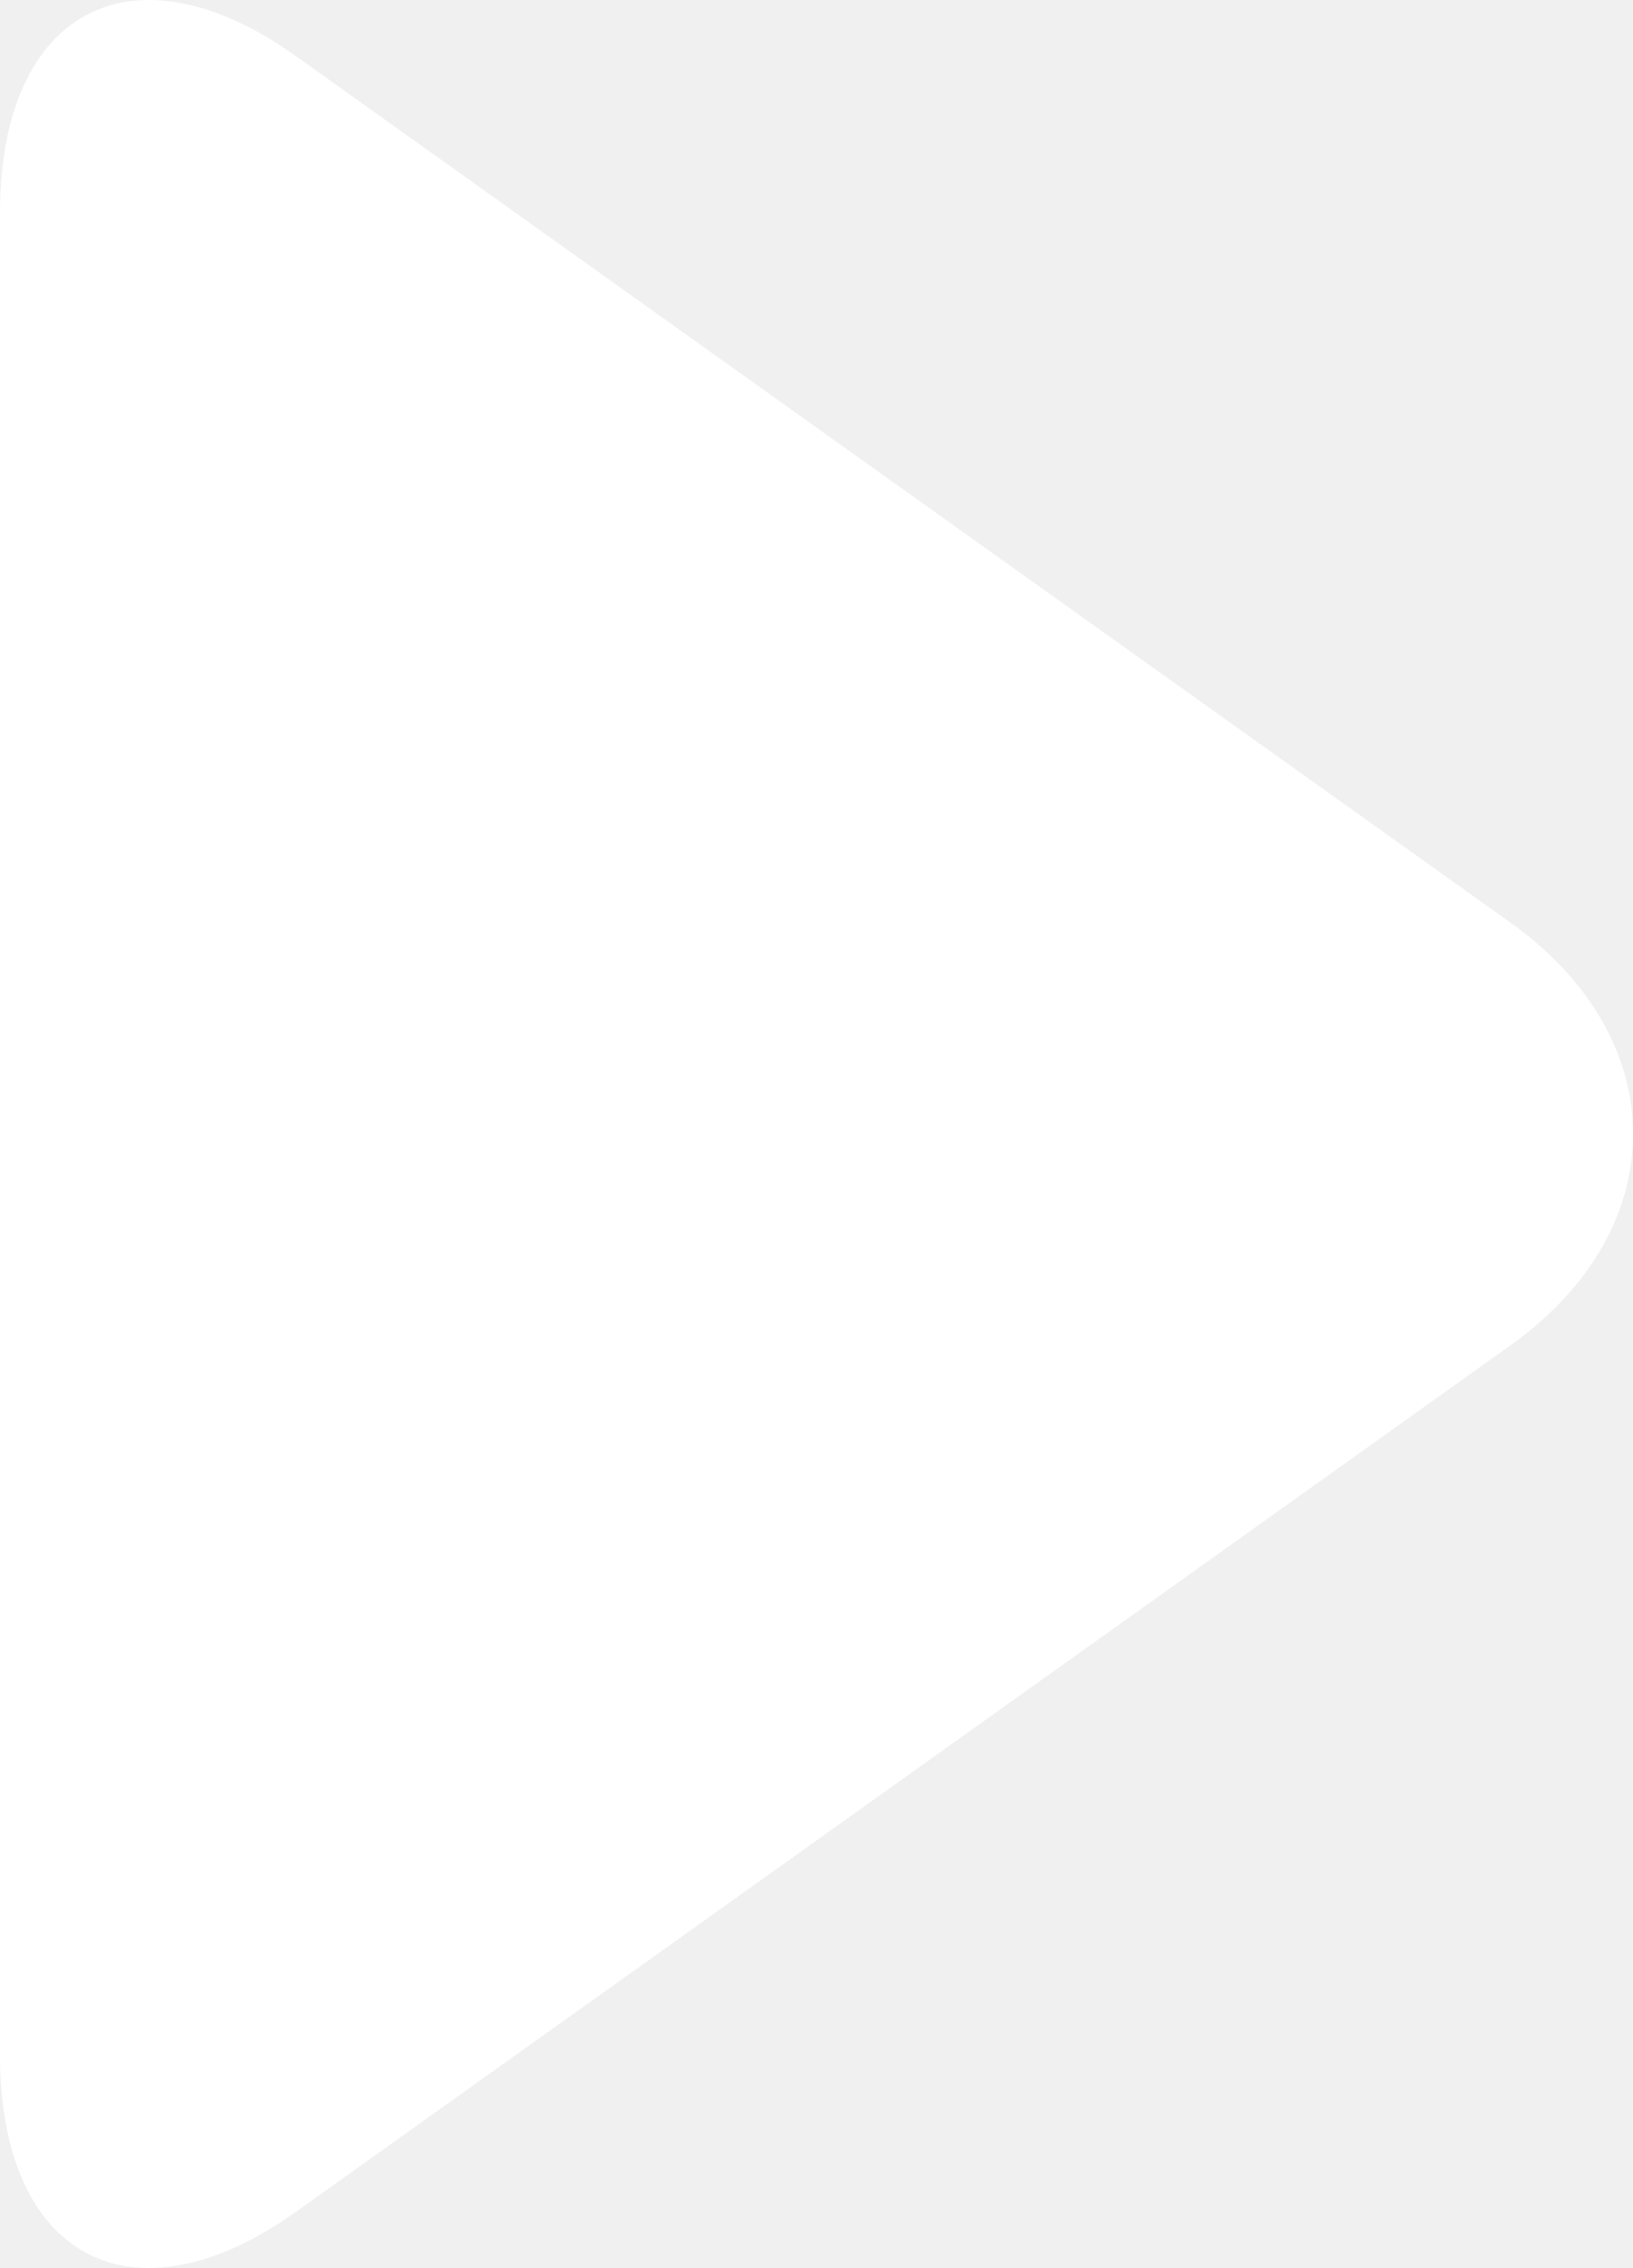
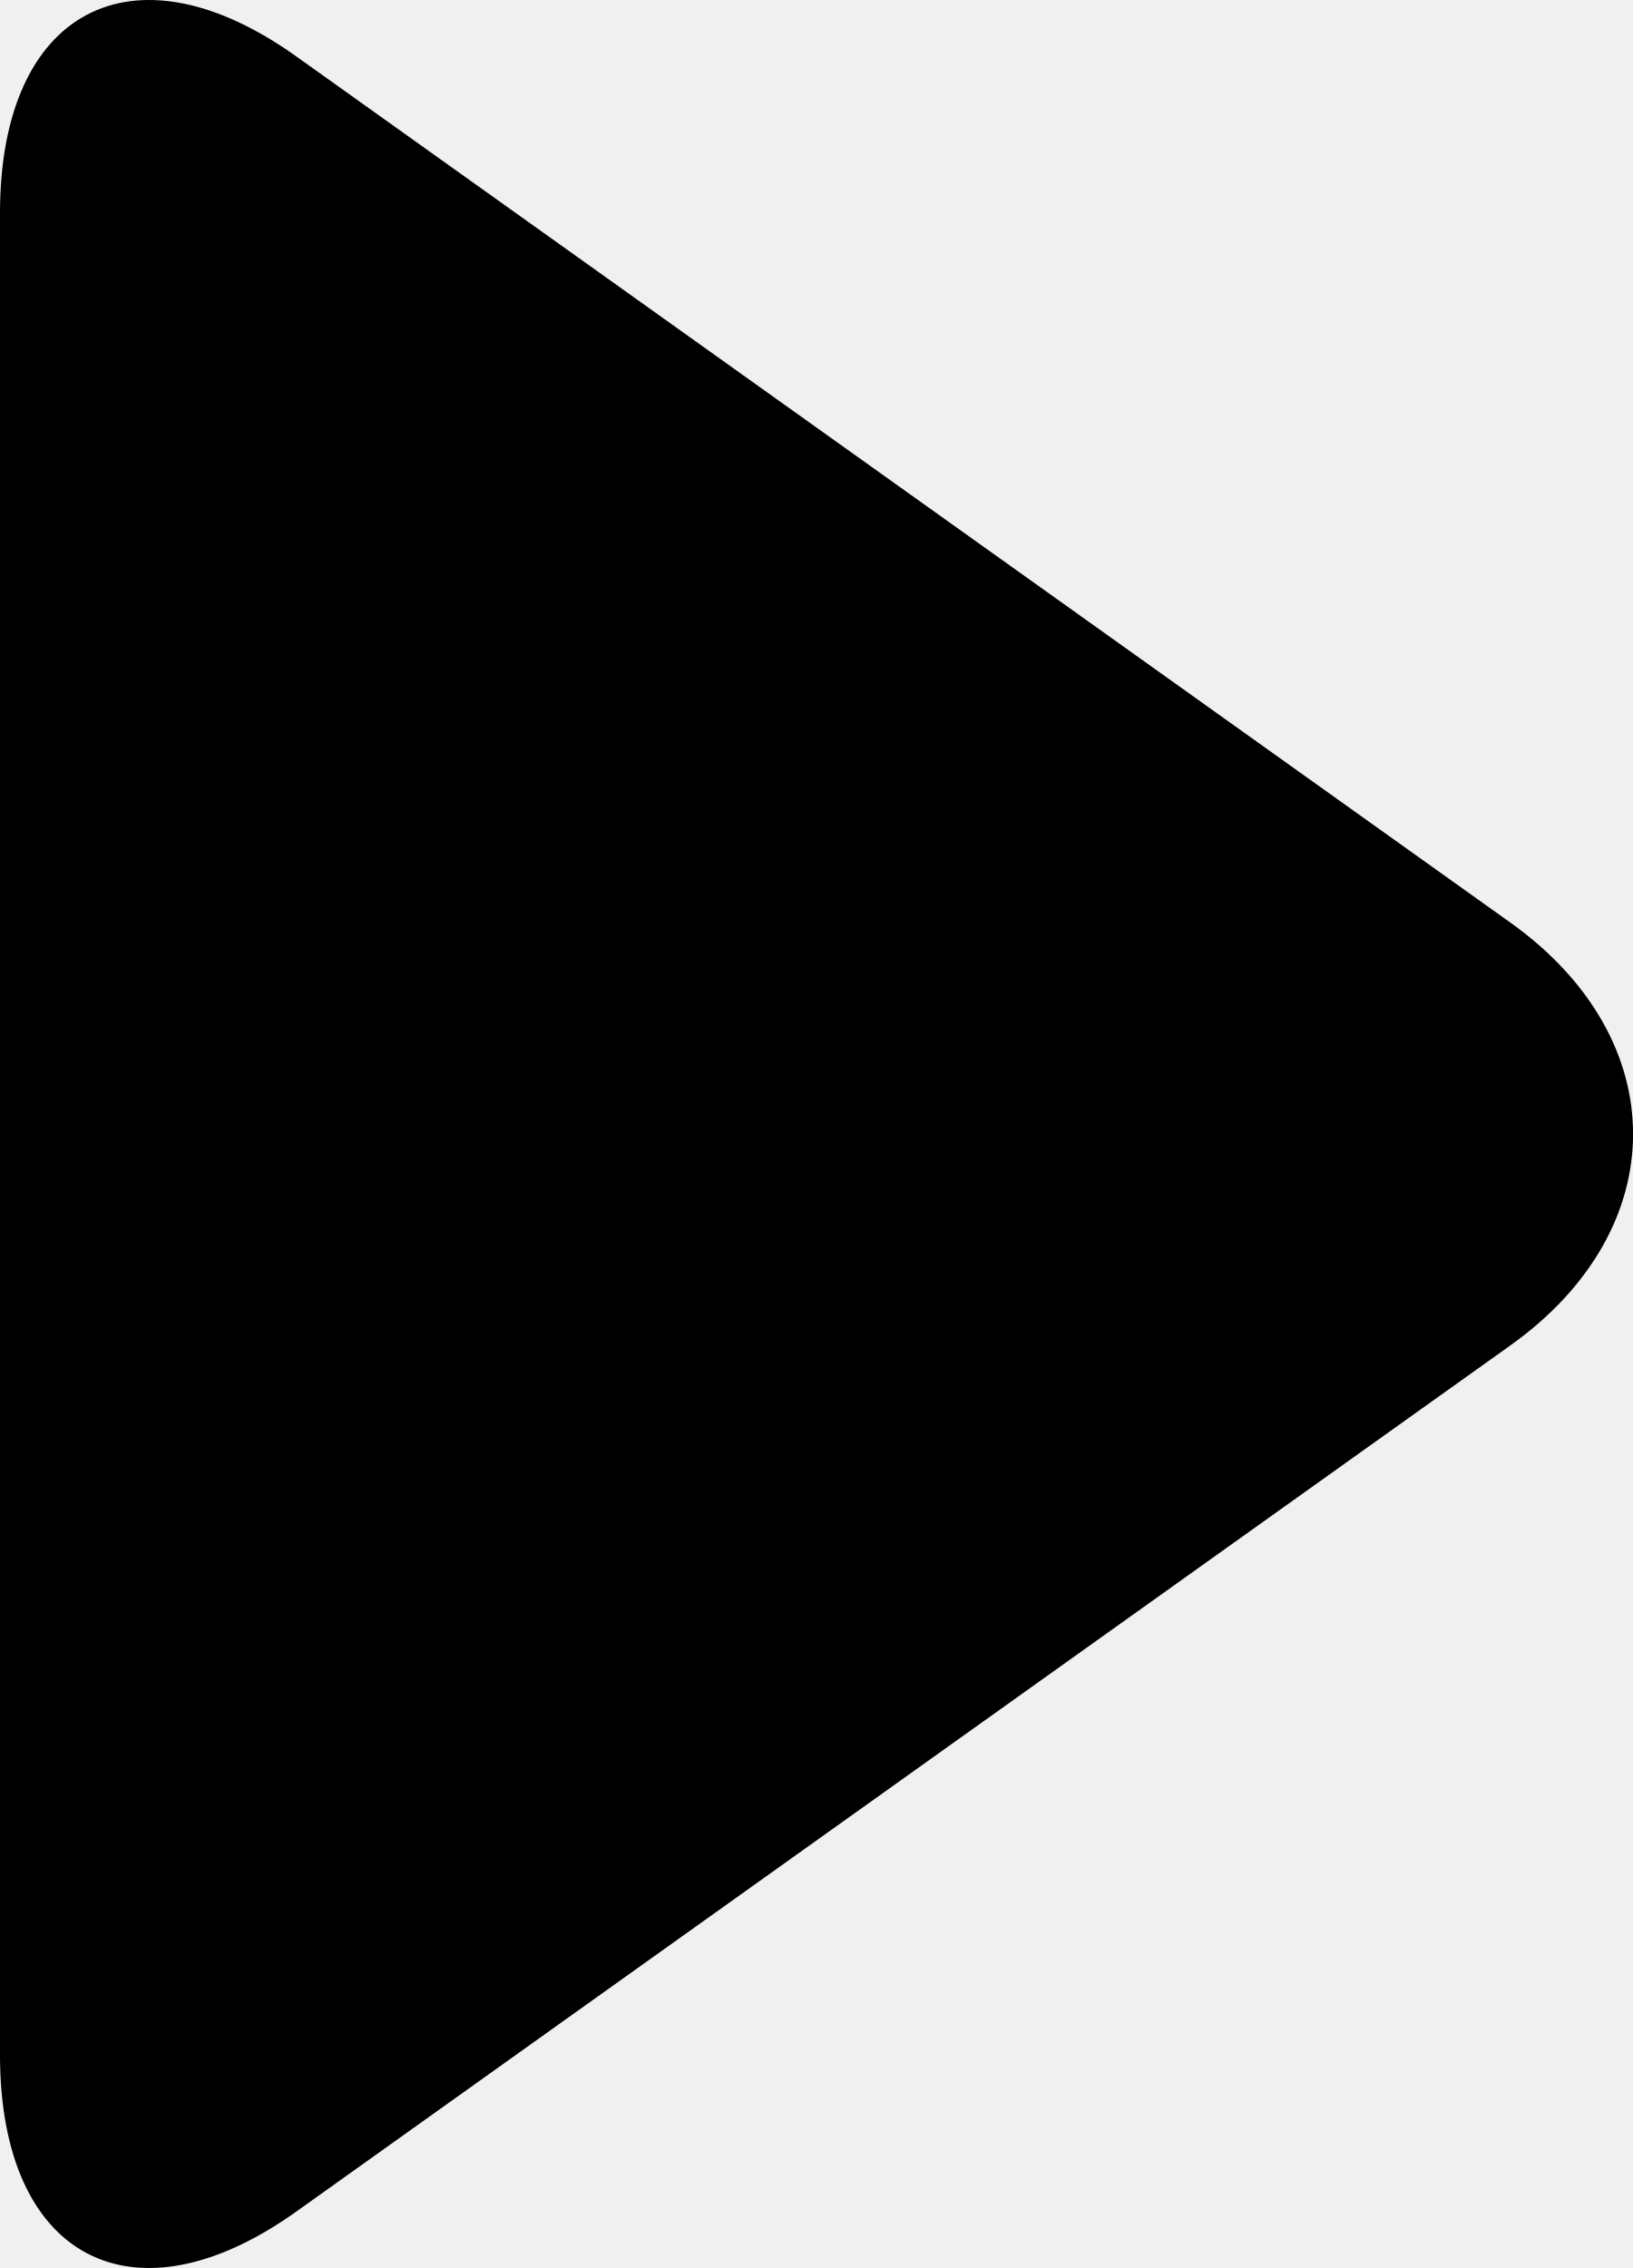
<svg xmlns="http://www.w3.org/2000/svg" version="1.1" id="Layer_1" x="0px" y="0px" width="18px" height="25px" viewBox="0 0 18 25" enable-background="new 0 0 18 25" xml:space="preserve">
-   <path id="Shape" fill="#FFFFFF" d="M3.266,0.622C1.462-0.666,0,0.112,0,2.348v20.303c0,2.241,1.464,3.013,3.266,1.727l13.383-9.548  c1.804-1.287,1.801-3.375,0-4.66L3.266,0.622z" />
+   <path id="Shape" d="M3.266,0.622C1.462-0.666,0,0.112,0,2.348v20.303c0,2.241,1.464,3.013,3.266,1.727l13.383-9.548  c1.804-1.287,1.801-3.375,0-4.66L3.266,0.622z" />
</svg>
